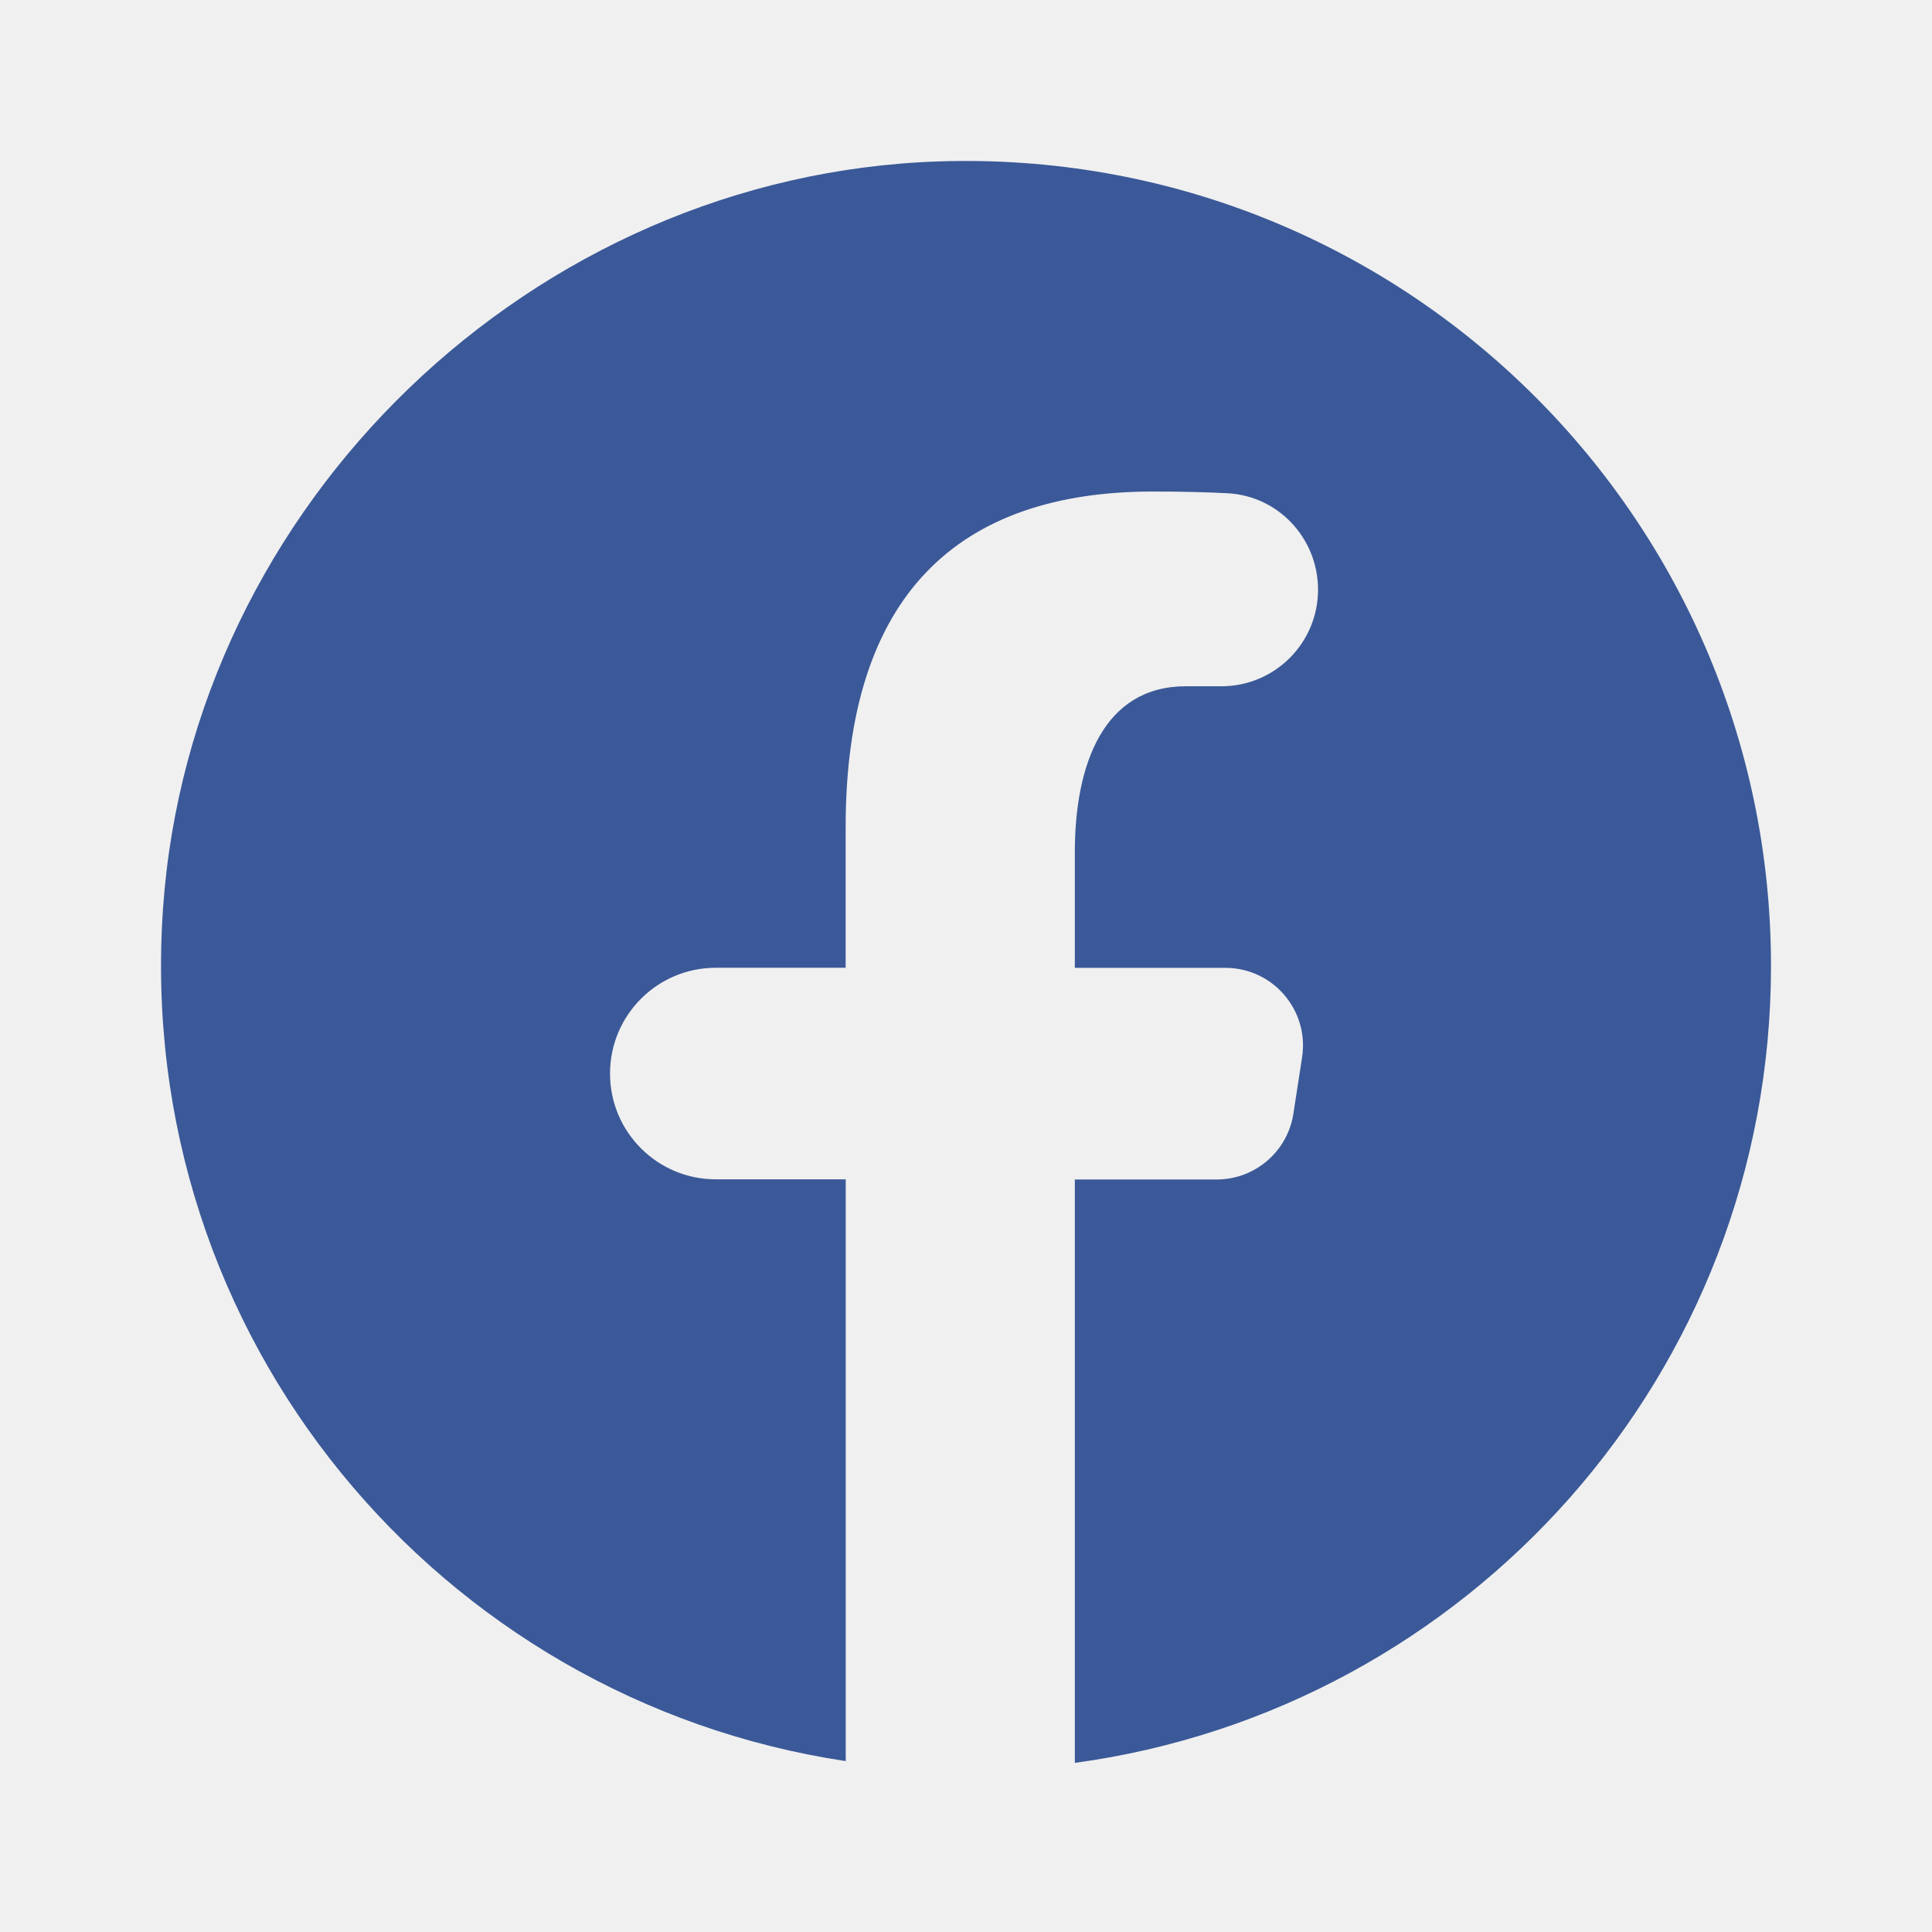
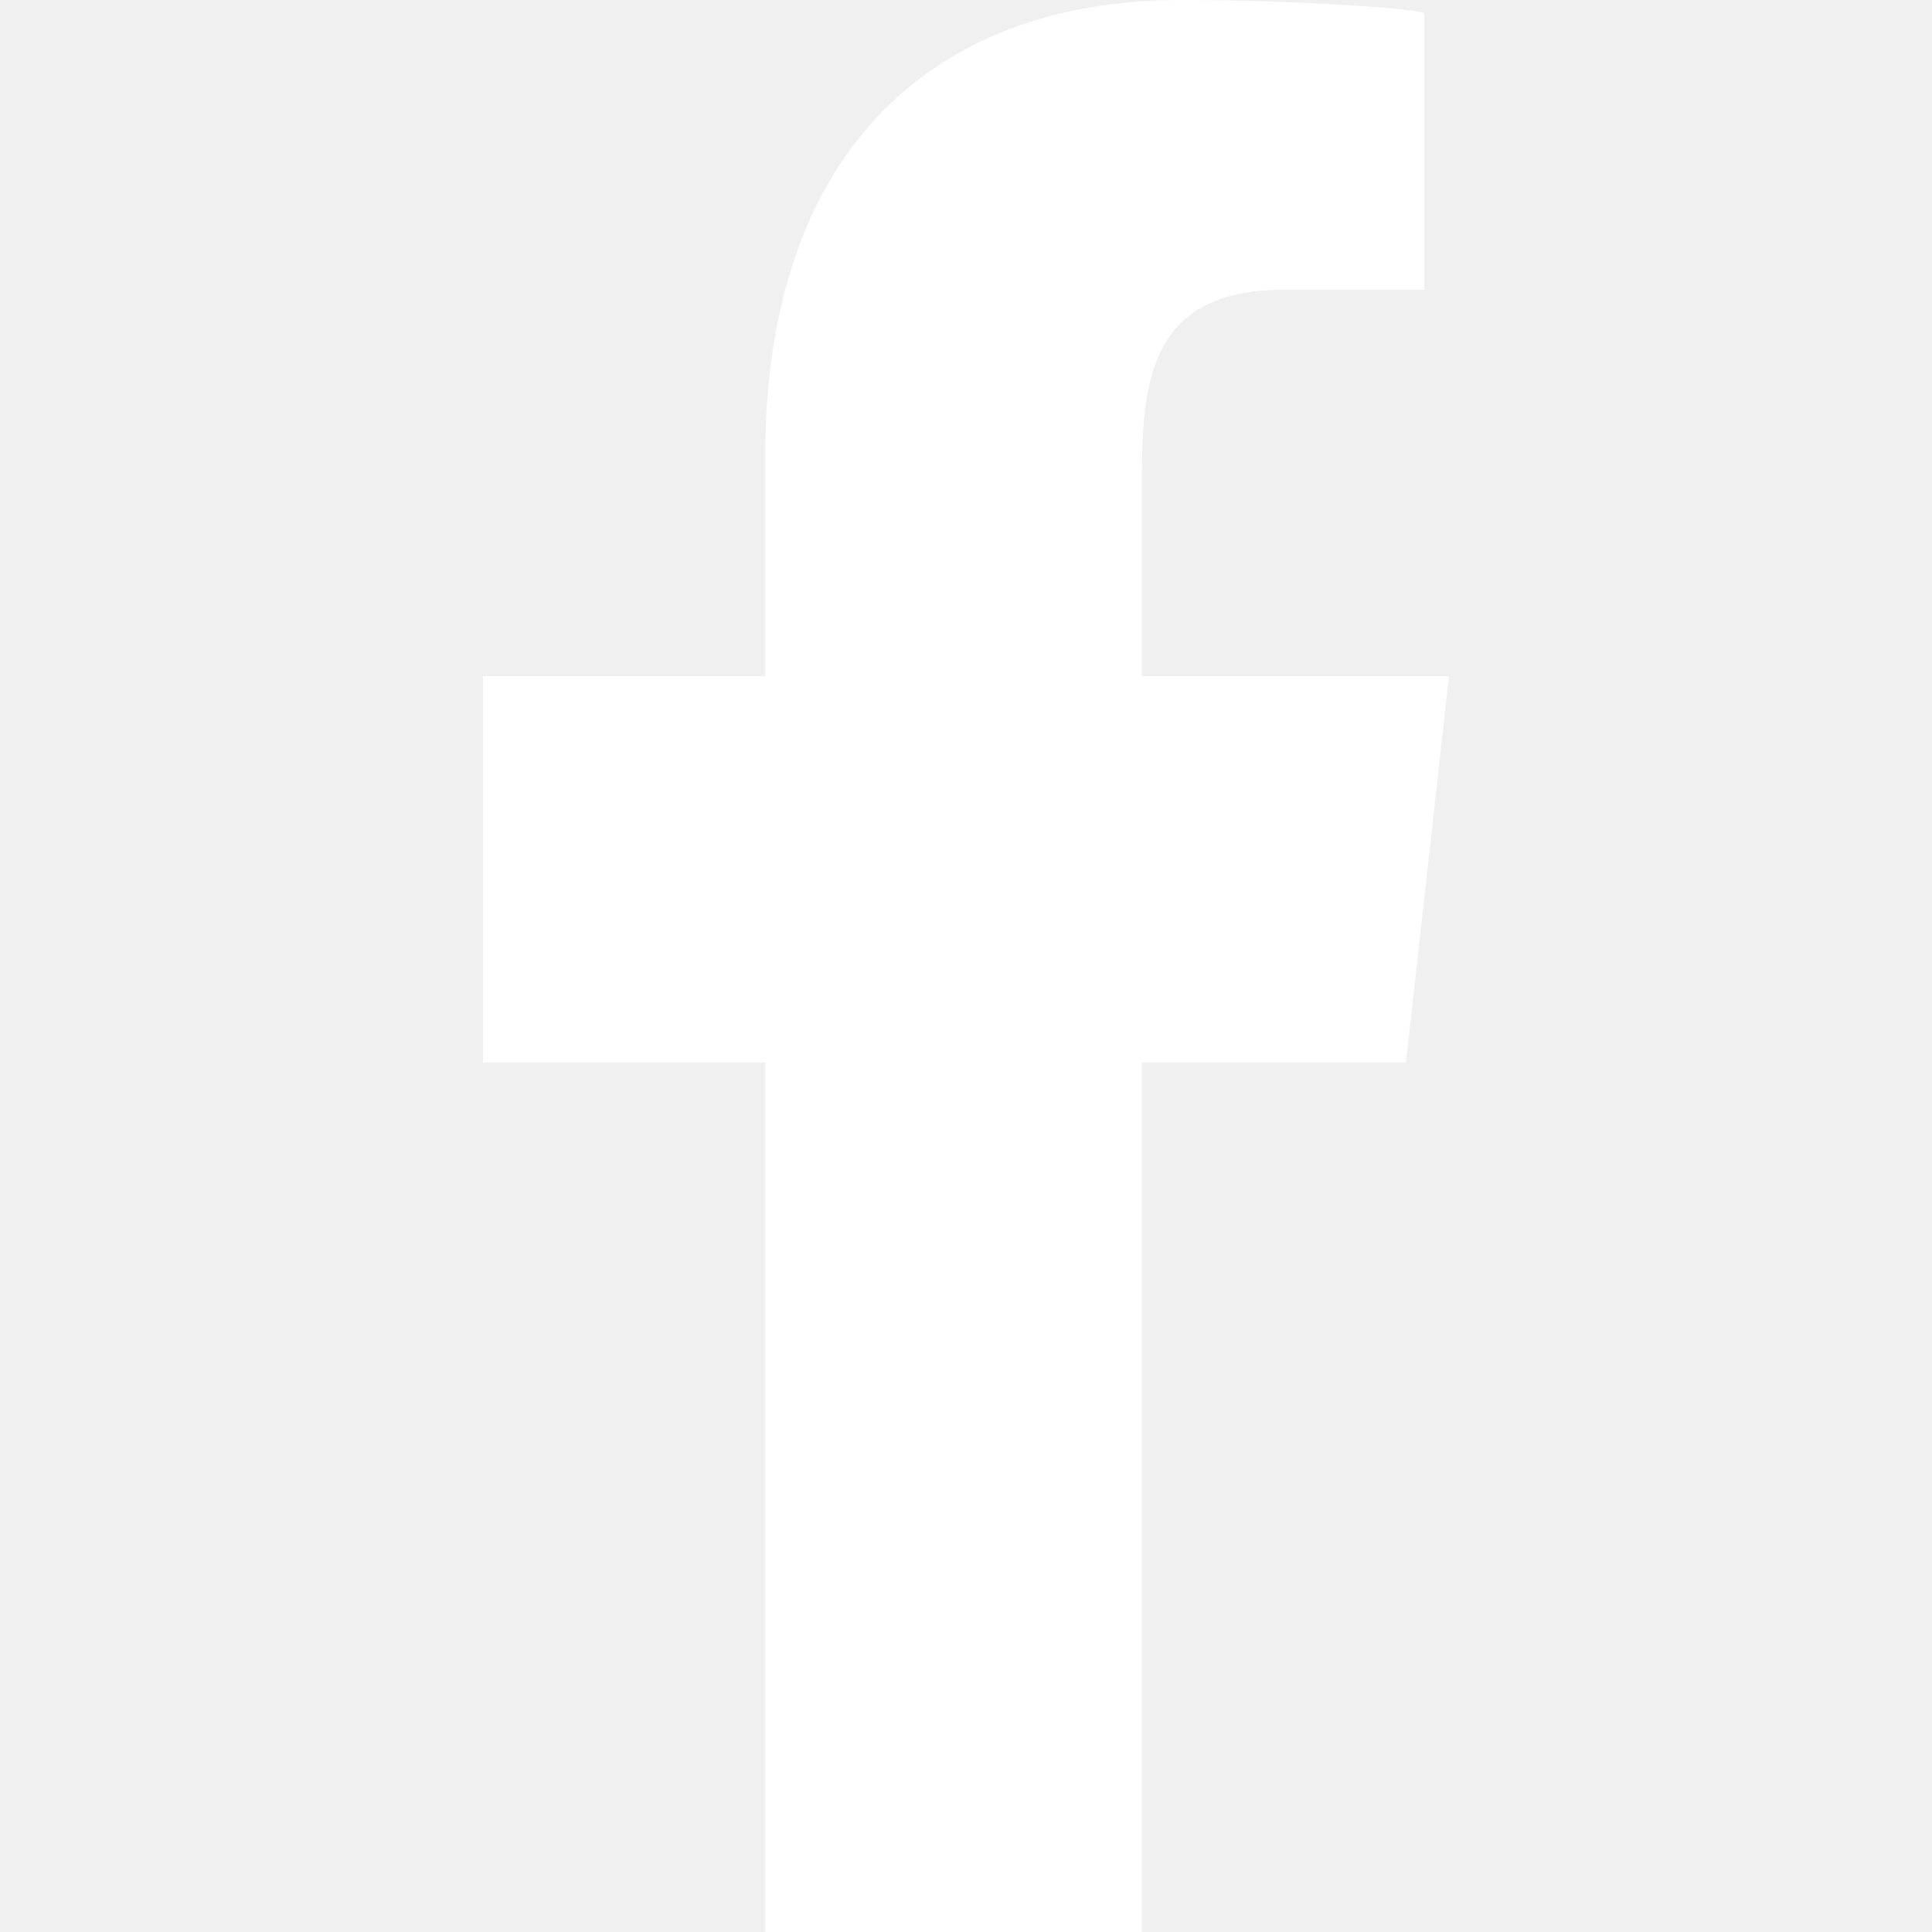
- <svg xmlns="http://www.w3.org/2000/svg" class="text-white" viewBox="0,0,256,256" width="24px" height="24px">
-   <g fill="#3b5998" fill-rule="nonzero" stroke="none" stroke-width="1" stroke-linecap="butt" stroke-linejoin="miter" stroke-miterlimit="10" stroke-dasharray="" stroke-dashoffset="0" font-family="none" font-weight="none" font-size="none" text-anchor="none" style="mix-blend-mode: normal">
-     <g transform="scale(10.66667,10.66667)">
-       <path d="M11.666,2.005c-5.046,0.165 -9.292,4.246 -9.641,9.283c-0.369,5.329 3.442,9.832 8.481,10.589v-7.227h-1.614c-0.726,0 -1.314,-0.588 -1.314,-1.314v0c0,-0.726 0.588,-1.314 1.314,-1.314h1.613v-1.749c0,-2.896 1.411,-4.167 3.818,-4.167c0.357,0 0.662,0.008 0.921,0.021c0.636,0.031 1.129,0.561 1.129,1.198v0c0,0.663 -0.537,1.2 -1.2,1.2h-0.442c-1.022,0 -1.379,0.969 -1.379,2.061v1.437h1.87c0.591,0 1.043,0.527 0.953,1.111l-0.108,0.701c-0.073,0.47 -0.477,0.817 -0.953,0.817h-1.762v7.247c4.883,-0.663 8.648,-4.837 8.648,-9.899c0,-5.634 -4.659,-10.179 -10.334,-9.995z" />
+ <svg xmlns="http://www.w3.org/2000/svg" viewBox="-5 0 20 20" version="1.1" fill="#ffffff" stroke="#ffffff">
+   <g id="SVGRepo_bgCarrier" stroke-width="0" />
+   <g id="SVGRepo_tracerCarrier" stroke-linecap="round" stroke-linejoin="round" />
+   <g id="SVGRepo_iconCarrier">
+     <defs> </defs>
+     <g id="Page-1" stroke="none" stroke-width="1" fill="none" fill-rule="evenodd">
+       <g id="Dribbble-Light-Preview" transform="translate(-385, -7399)" fill="#ffffff">
+         <g id="icons" transform="translate(56, 160)">
+           <path d="M335.821,7259 L335.821,7250 L338.554,7250 L339,7246 L335.821,7246 L335.821,7244.052 C335.821,7243.022 335.848,7242 337.287,7242 L338.745,7242 L338.745,7239.14 C338.745,7239.097 337.492,7239 336.226,7239 C333.58,7239 331.923,7240.657 331.923,7243.7 L331.923,7246 L329,7246 L329,7250 L331.923,7250 L331.923,7259 L335.821,7259 Z" id="facebook-[#176]"> </path>
+         </g>
+       </g>
    </g>
  </g>
</svg>
